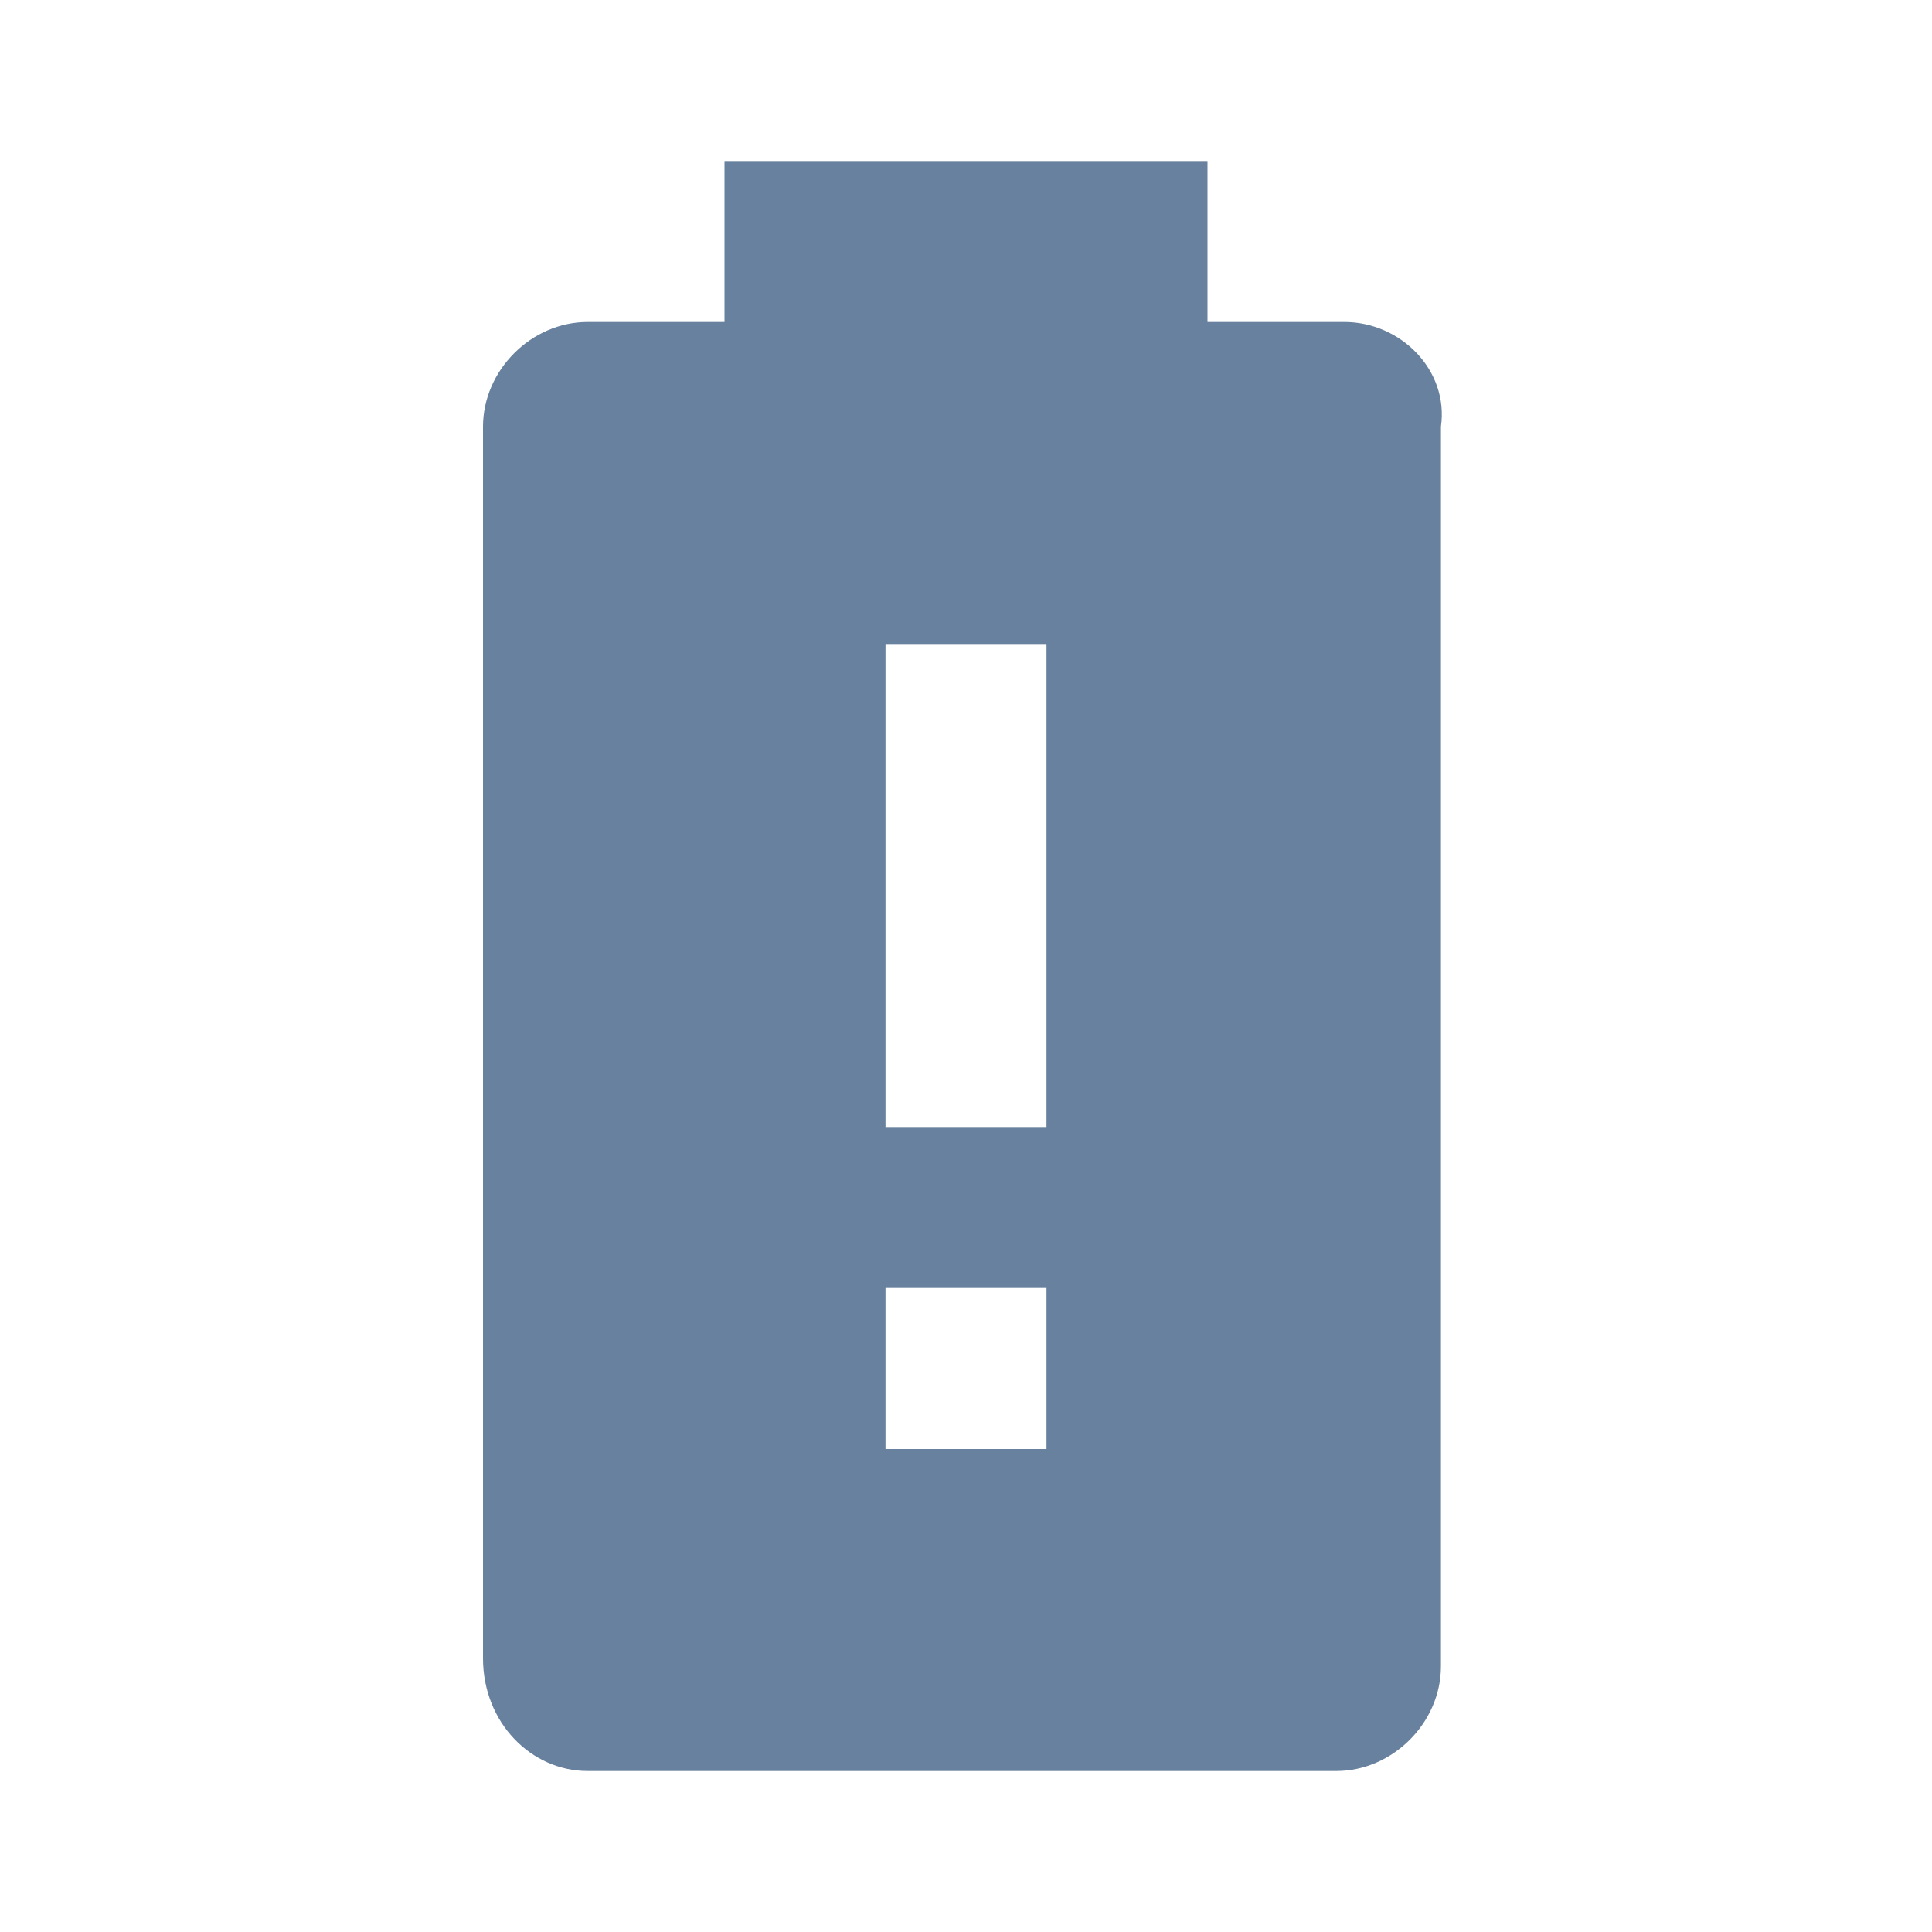
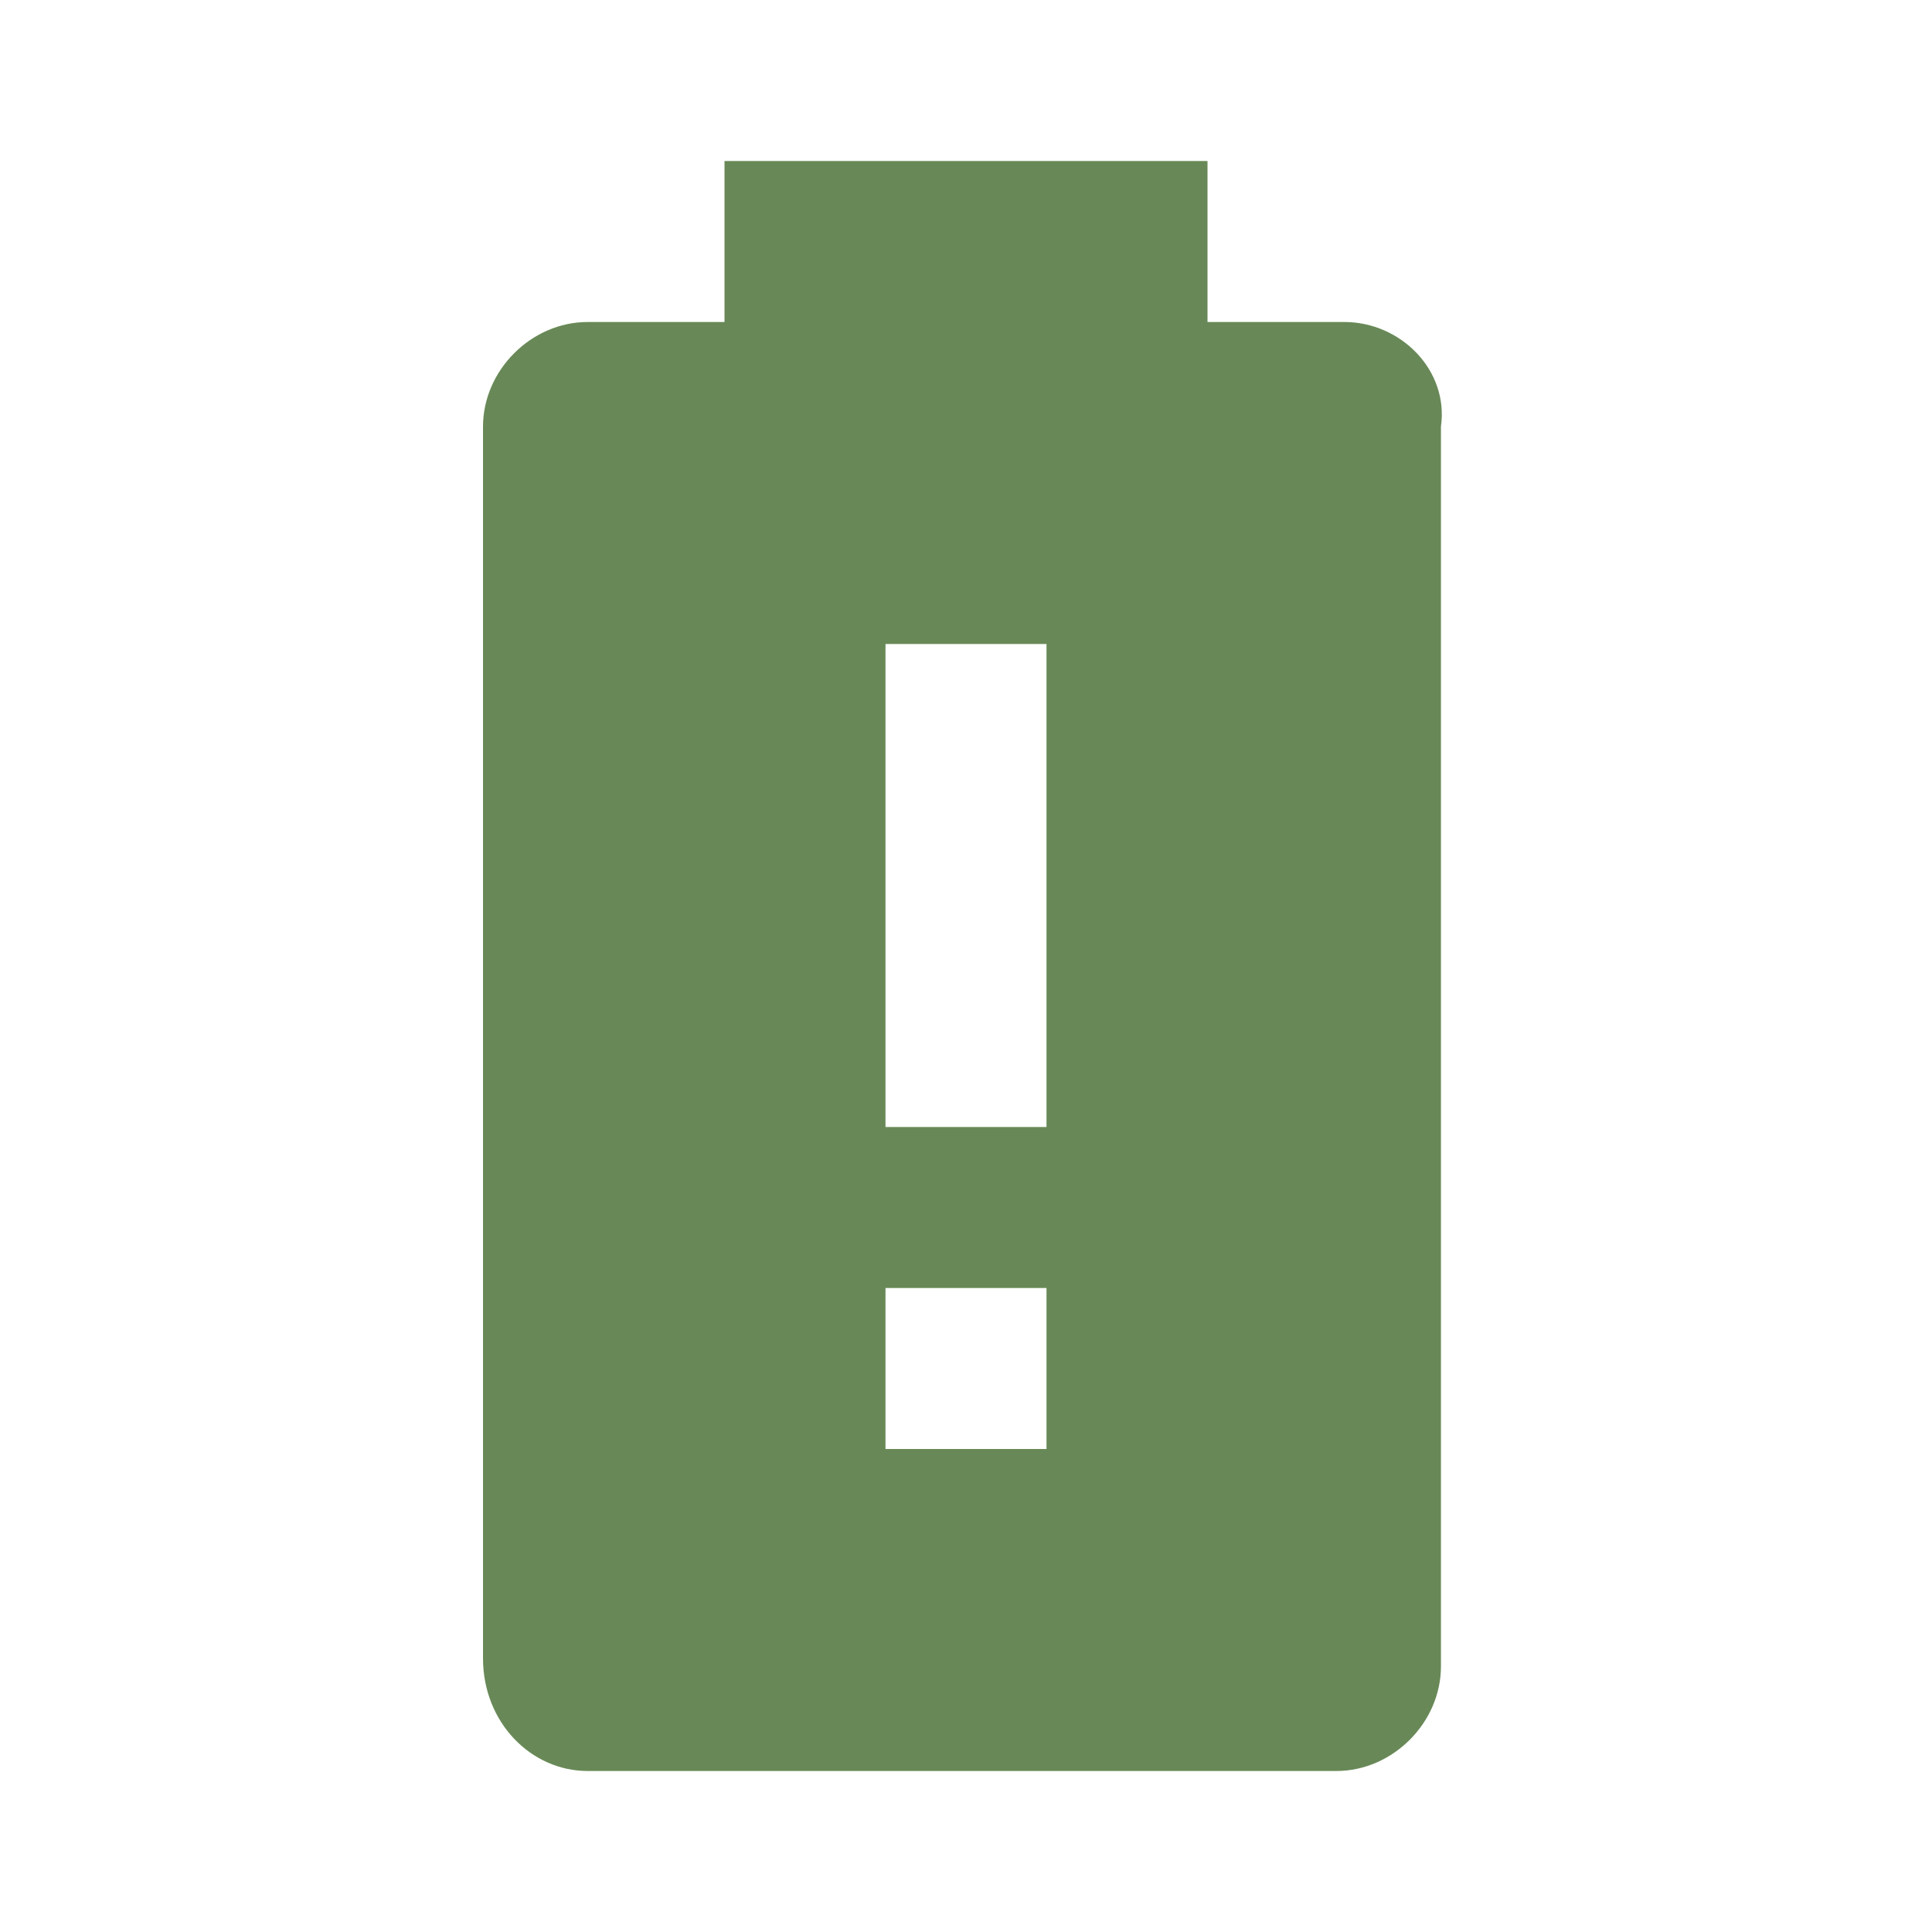
<svg xmlns="http://www.w3.org/2000/svg" viewBox="0 0 24 24">
-   <path d="M13 14H11V8H13M13 18H11V16H13M16.7 4H15V2H9V4H7.3C6.6 4 6 4.6 6 5.3V20.6C6 21.4 6.6 22 7.3 22H16.6C17.3 22 17.9 21.4 17.9 20.7V5.3C18 4.6 17.4 4 16.7 4Z" fill="#68819E" />
+   <path d="M13 14H11V8H13M13 18H11V16H13M16.7 4H15V2H9V4H7.3C6.6 4 6 4.6 6 5.3V20.6C6 21.4 6.6 22 7.3 22H16.6C17.3 22 17.9 21.4 17.9 20.7V5.3C18 4.6 17.4 4 16.7 4Z" fill="#688957" />
</svg>
